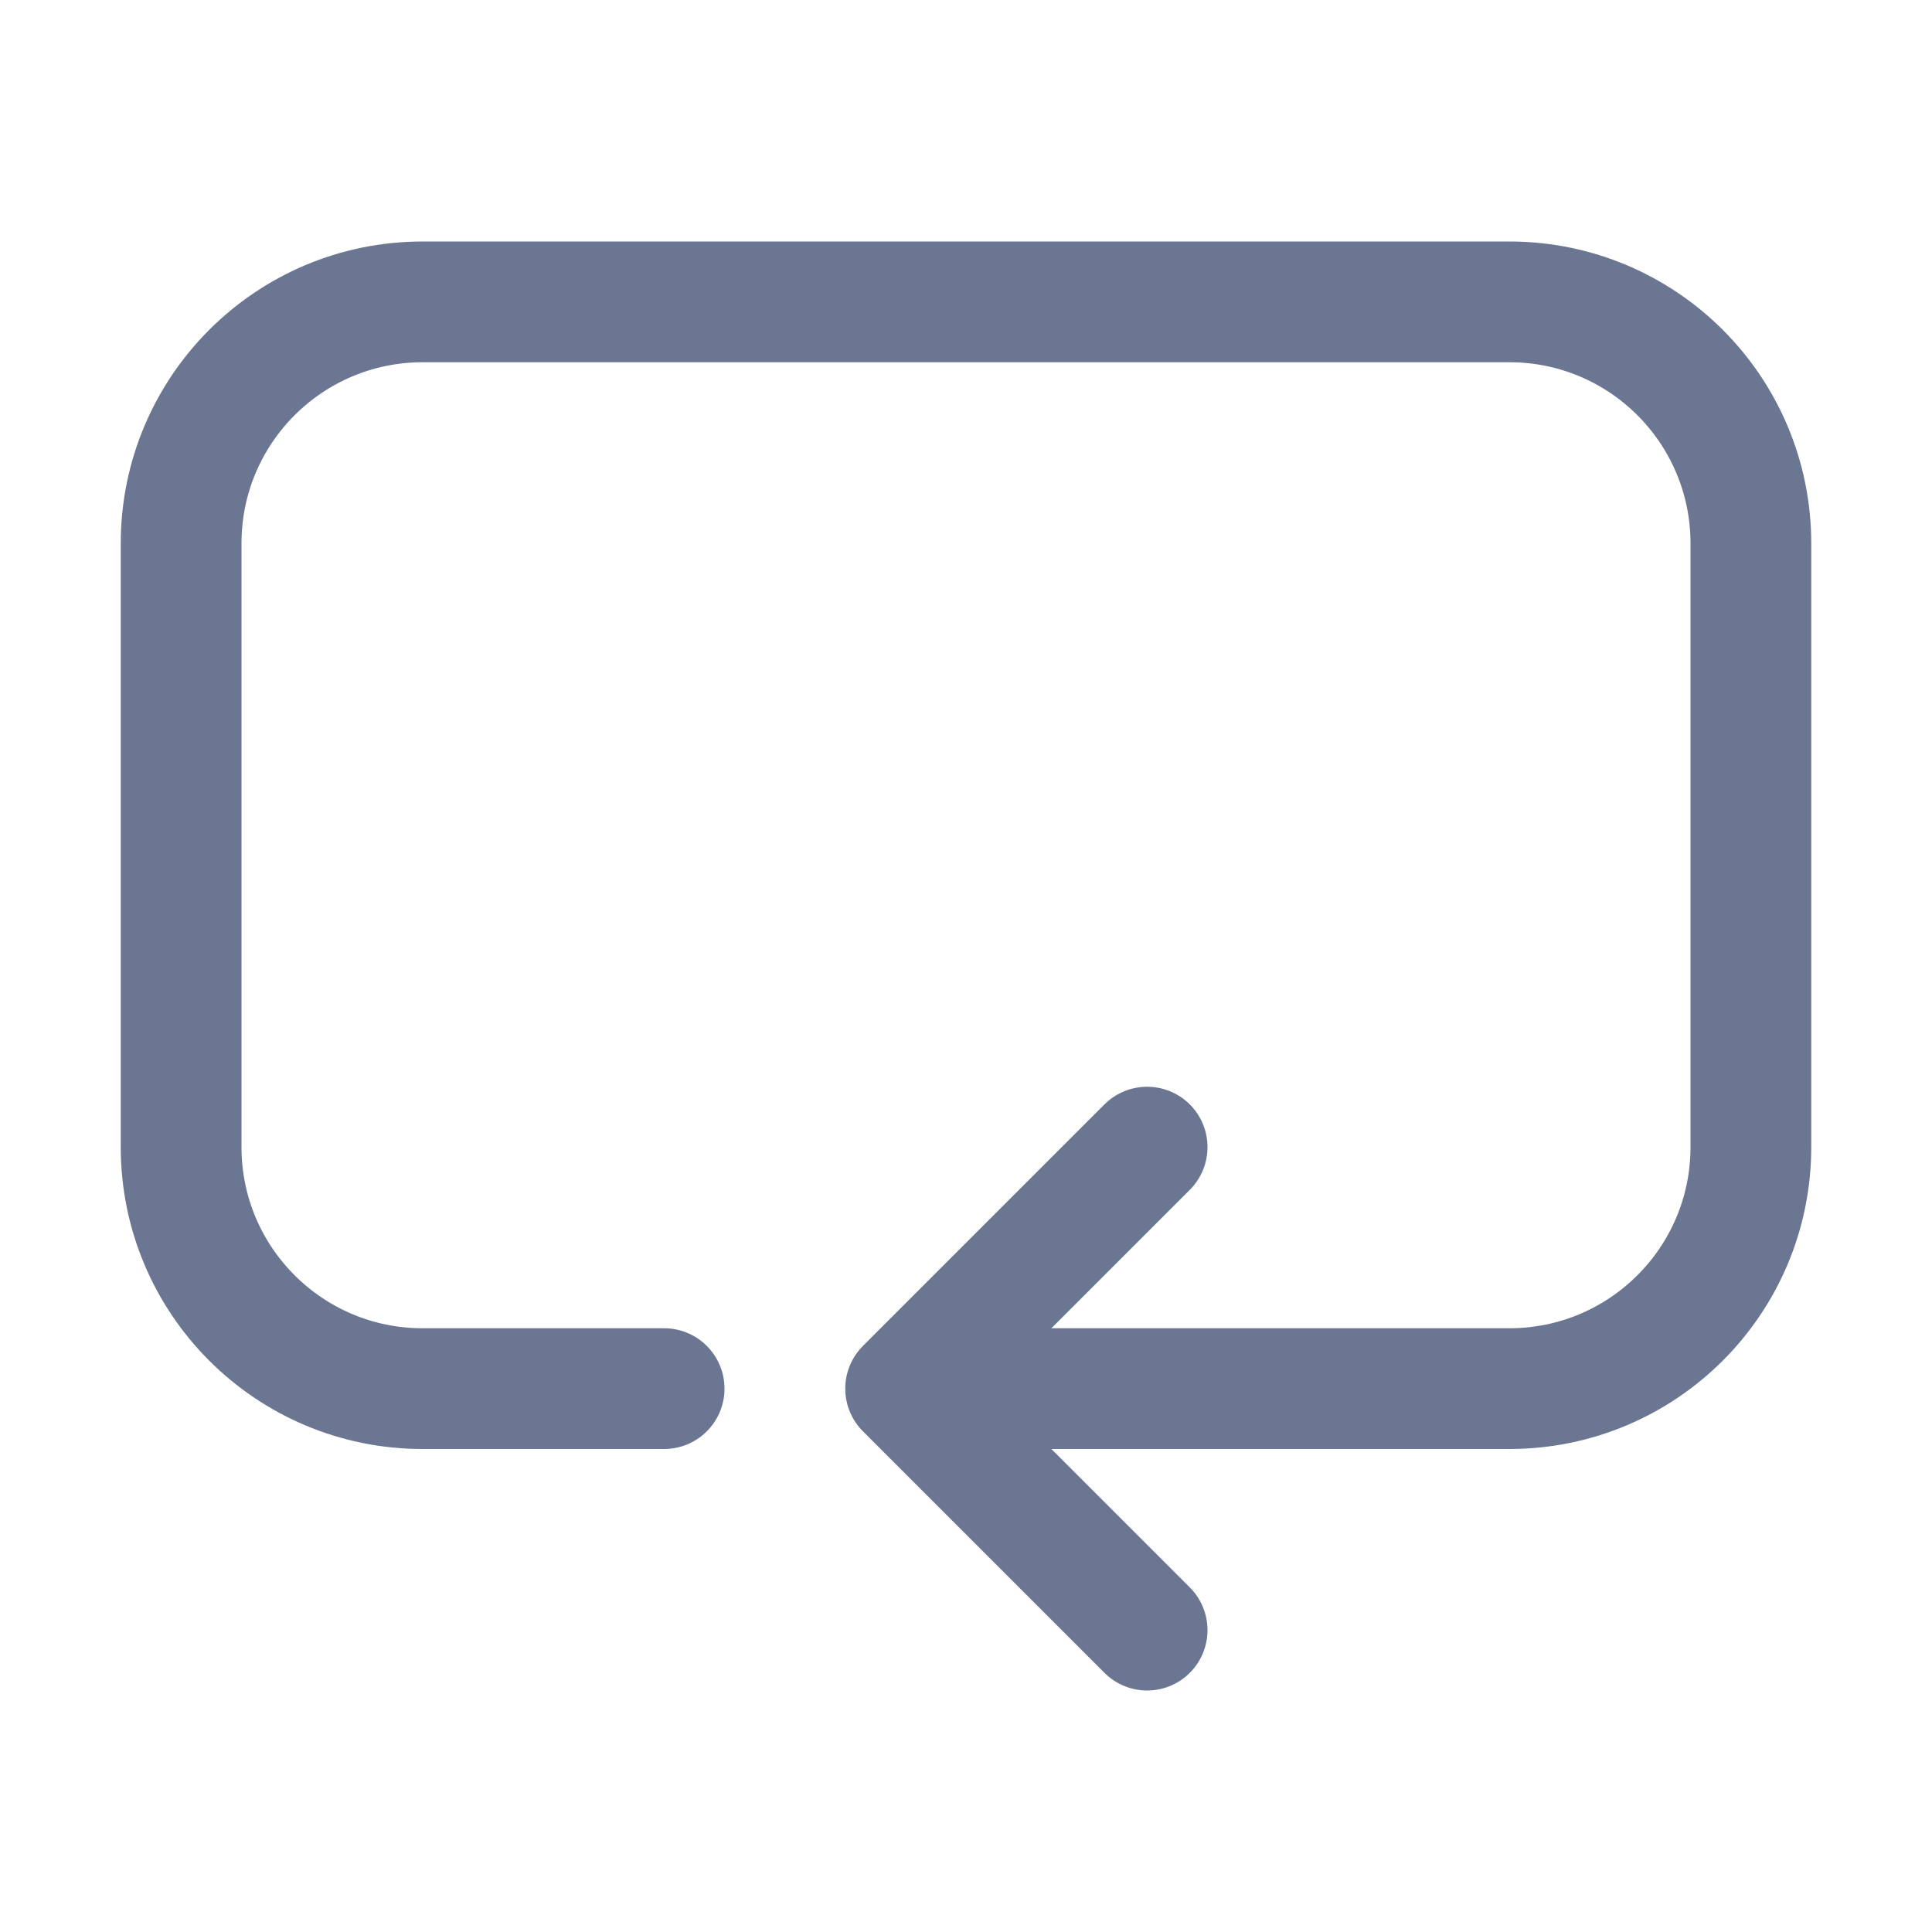
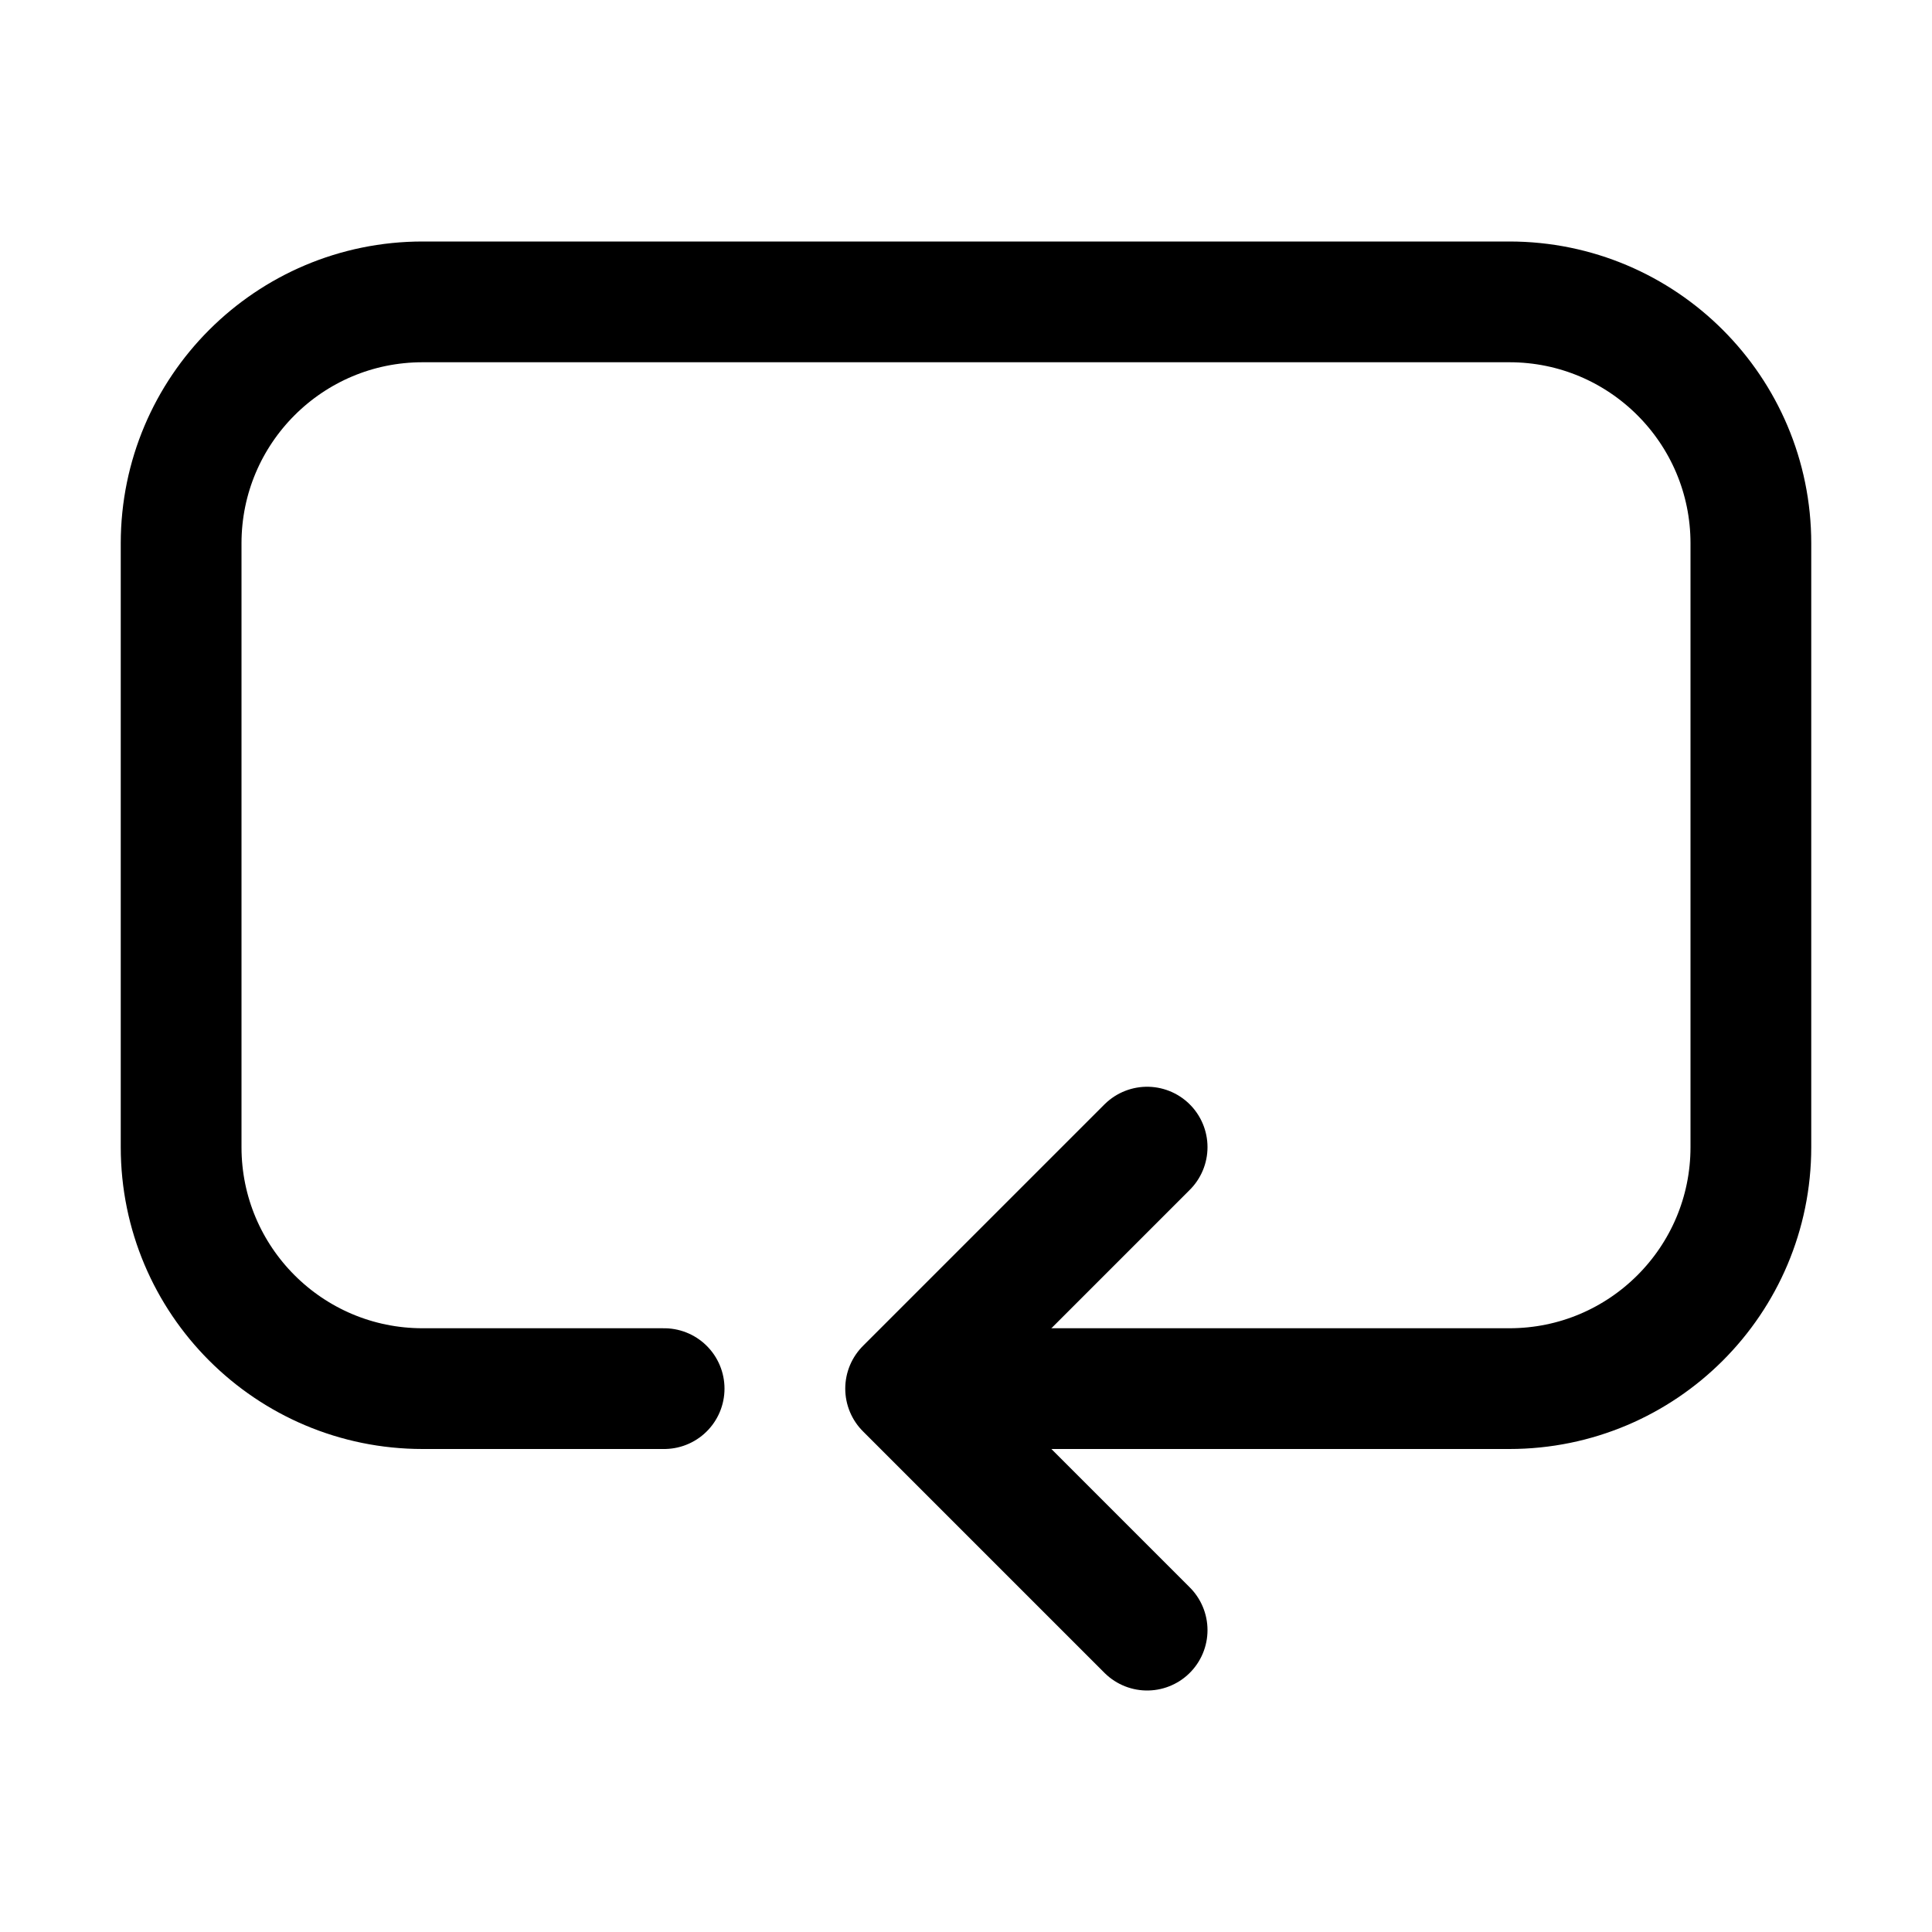
<svg xmlns="http://www.w3.org/2000/svg" width="24" height="24" viewBox="0 0 24 24" fill="none">
-   <path d="M12.75 17.25H18.75C20.407 17.25 21.75 15.907 21.75 14.25V6.75C21.75 5.093 20.407 3.75 18.75 3.75H5.25C3.593 3.75 2.25 5.093 2.25 6.75V14.25C2.25 15.907 3.593 17.25 5.25 17.25H8.25" stroke="#6A7692" stroke-width="1.5" stroke-linecap="round" />
-   <path d="M14.25 14.25L11.25 17.25L14.25 20.25" stroke="#6A7692" stroke-width="1.5" stroke-linecap="round" stroke-linejoin="round" />
+   <path d="M12.75 17.25H18.75C20.407 17.25 21.75 15.907 21.75 14.25V6.75C21.75 5.093 20.407 3.75 18.75 3.75H5.25C3.593 3.75 2.25 5.093 2.25 6.75V14.25C2.25 15.907 3.593 17.25 5.25 17.25H8.25" stroke="currentColor" stroke-width="1.5" stroke-linecap="round" />
+   <path d="M14.25 14.25L11.25 17.25L14.25 20.25" stroke="currentColor" stroke-width="1.5" stroke-linecap="round" stroke-linejoin="round" />
</svg>
